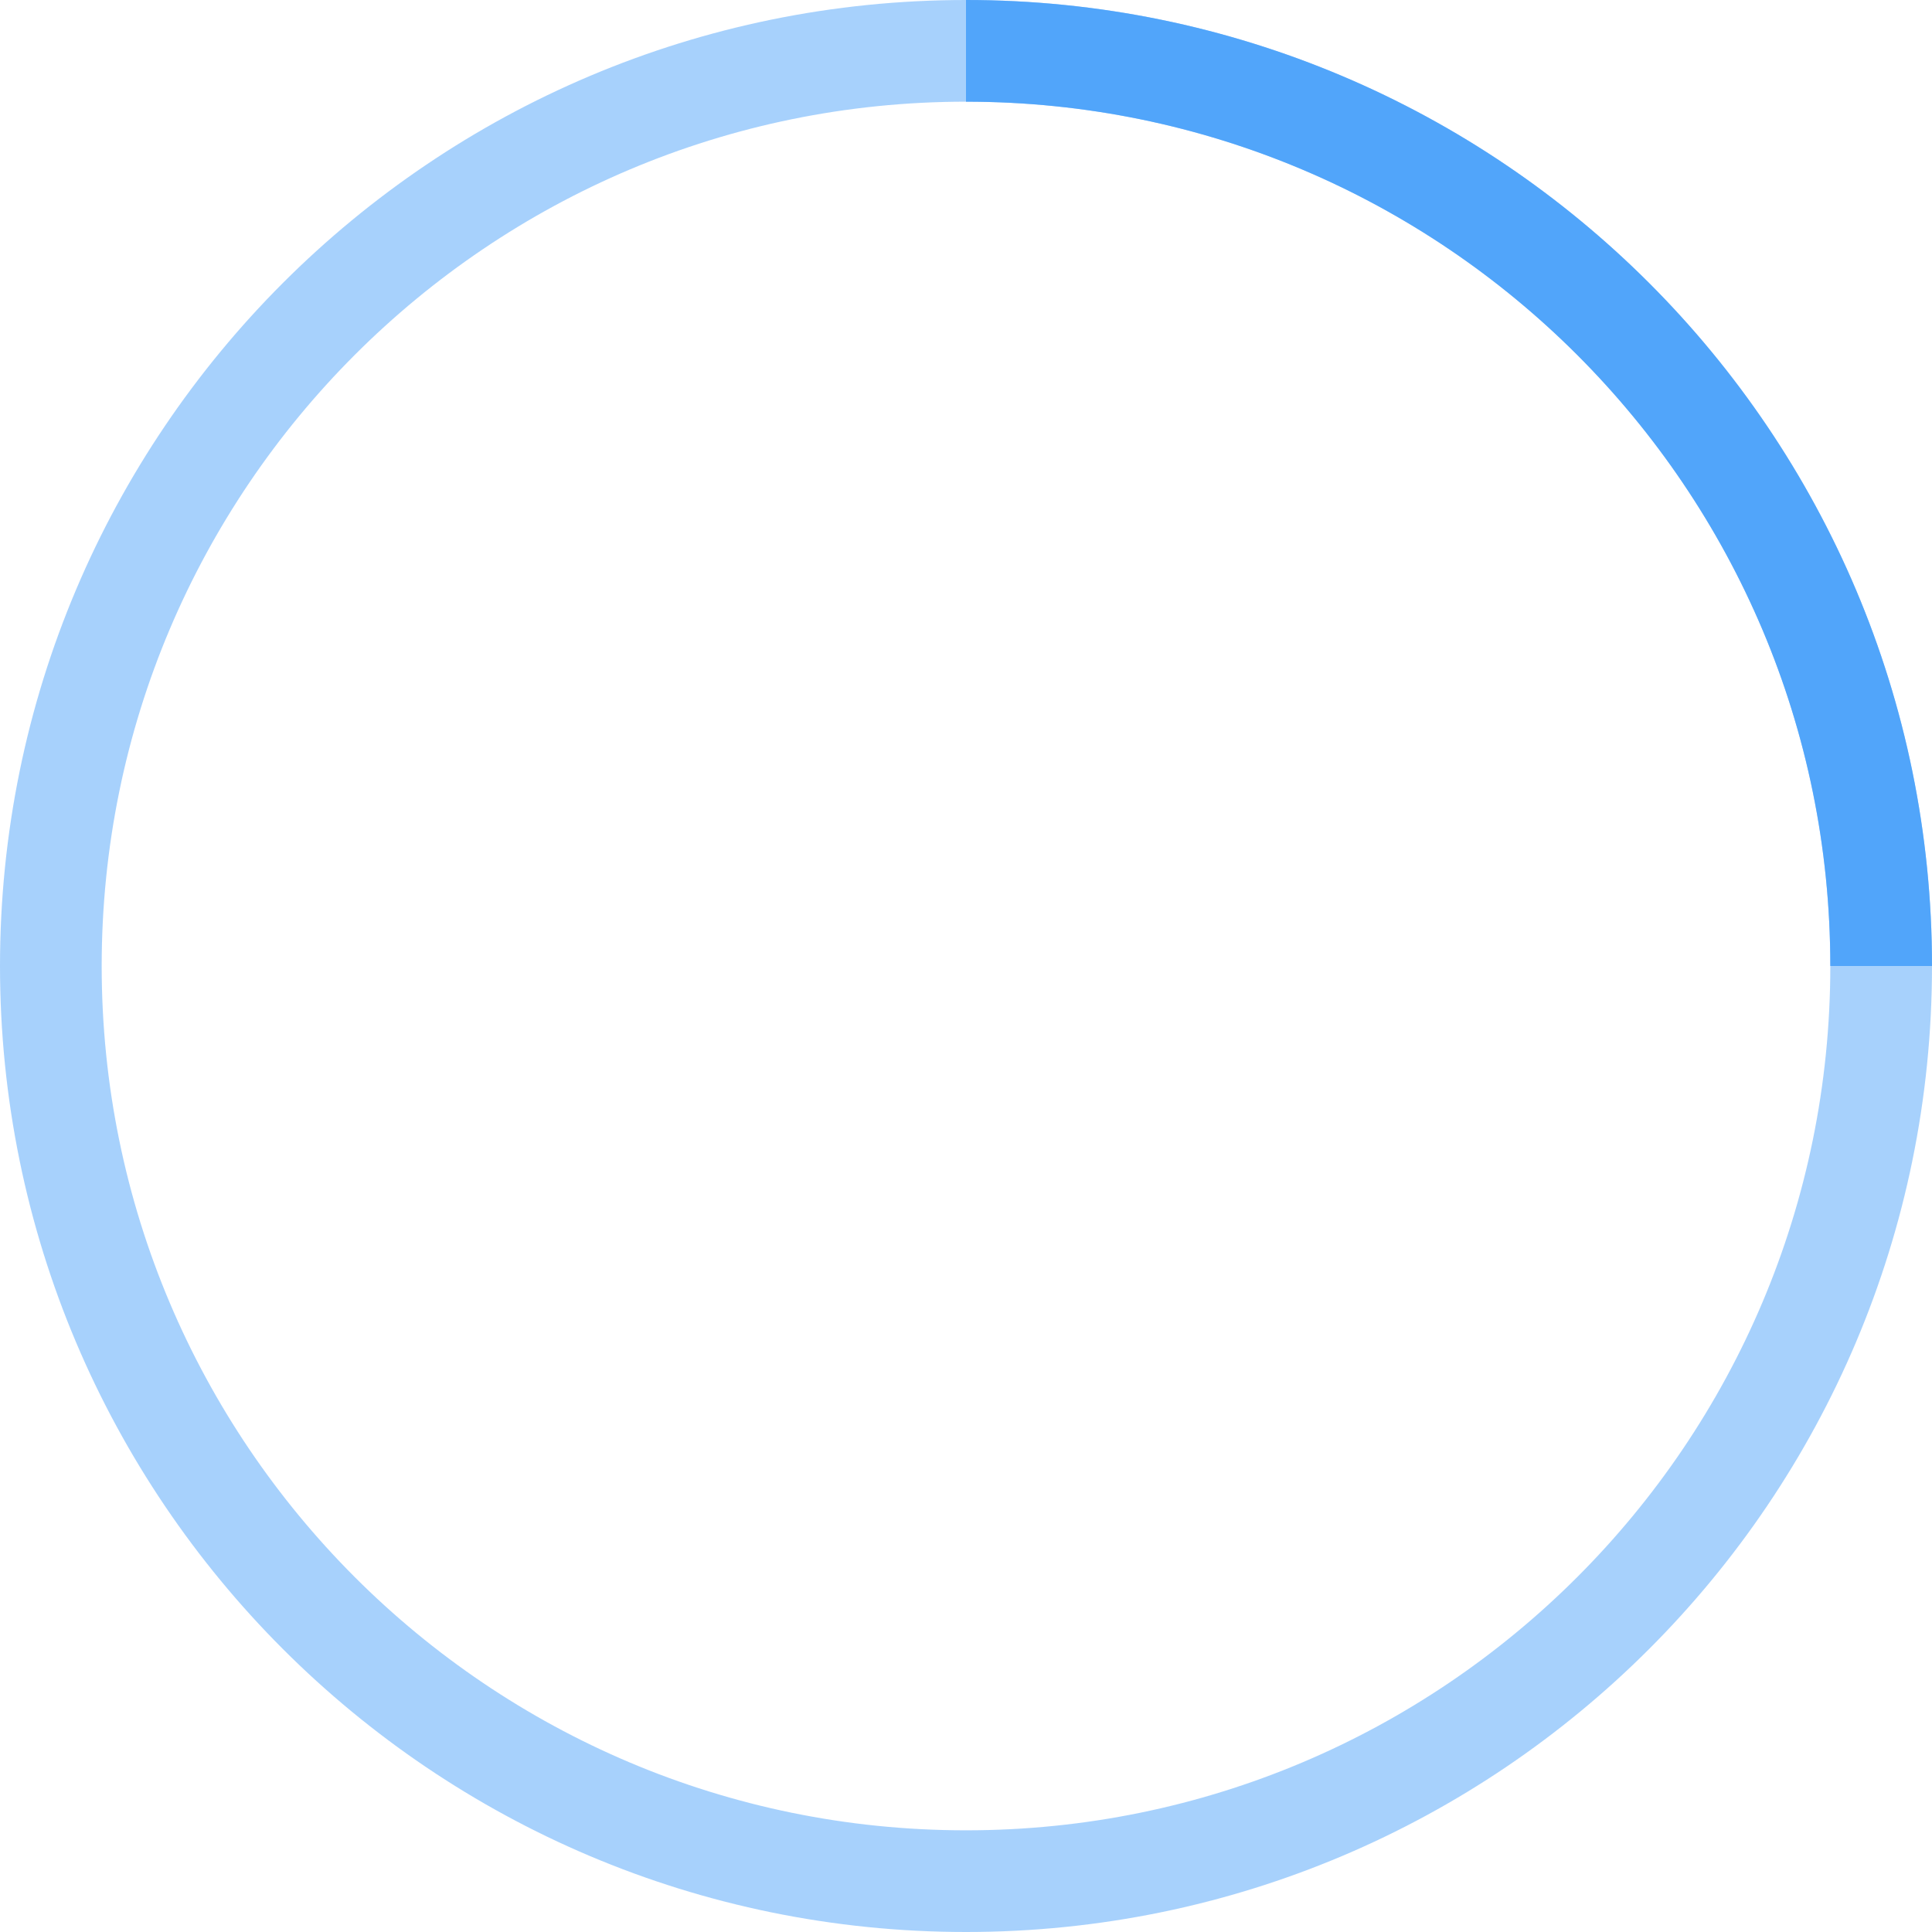
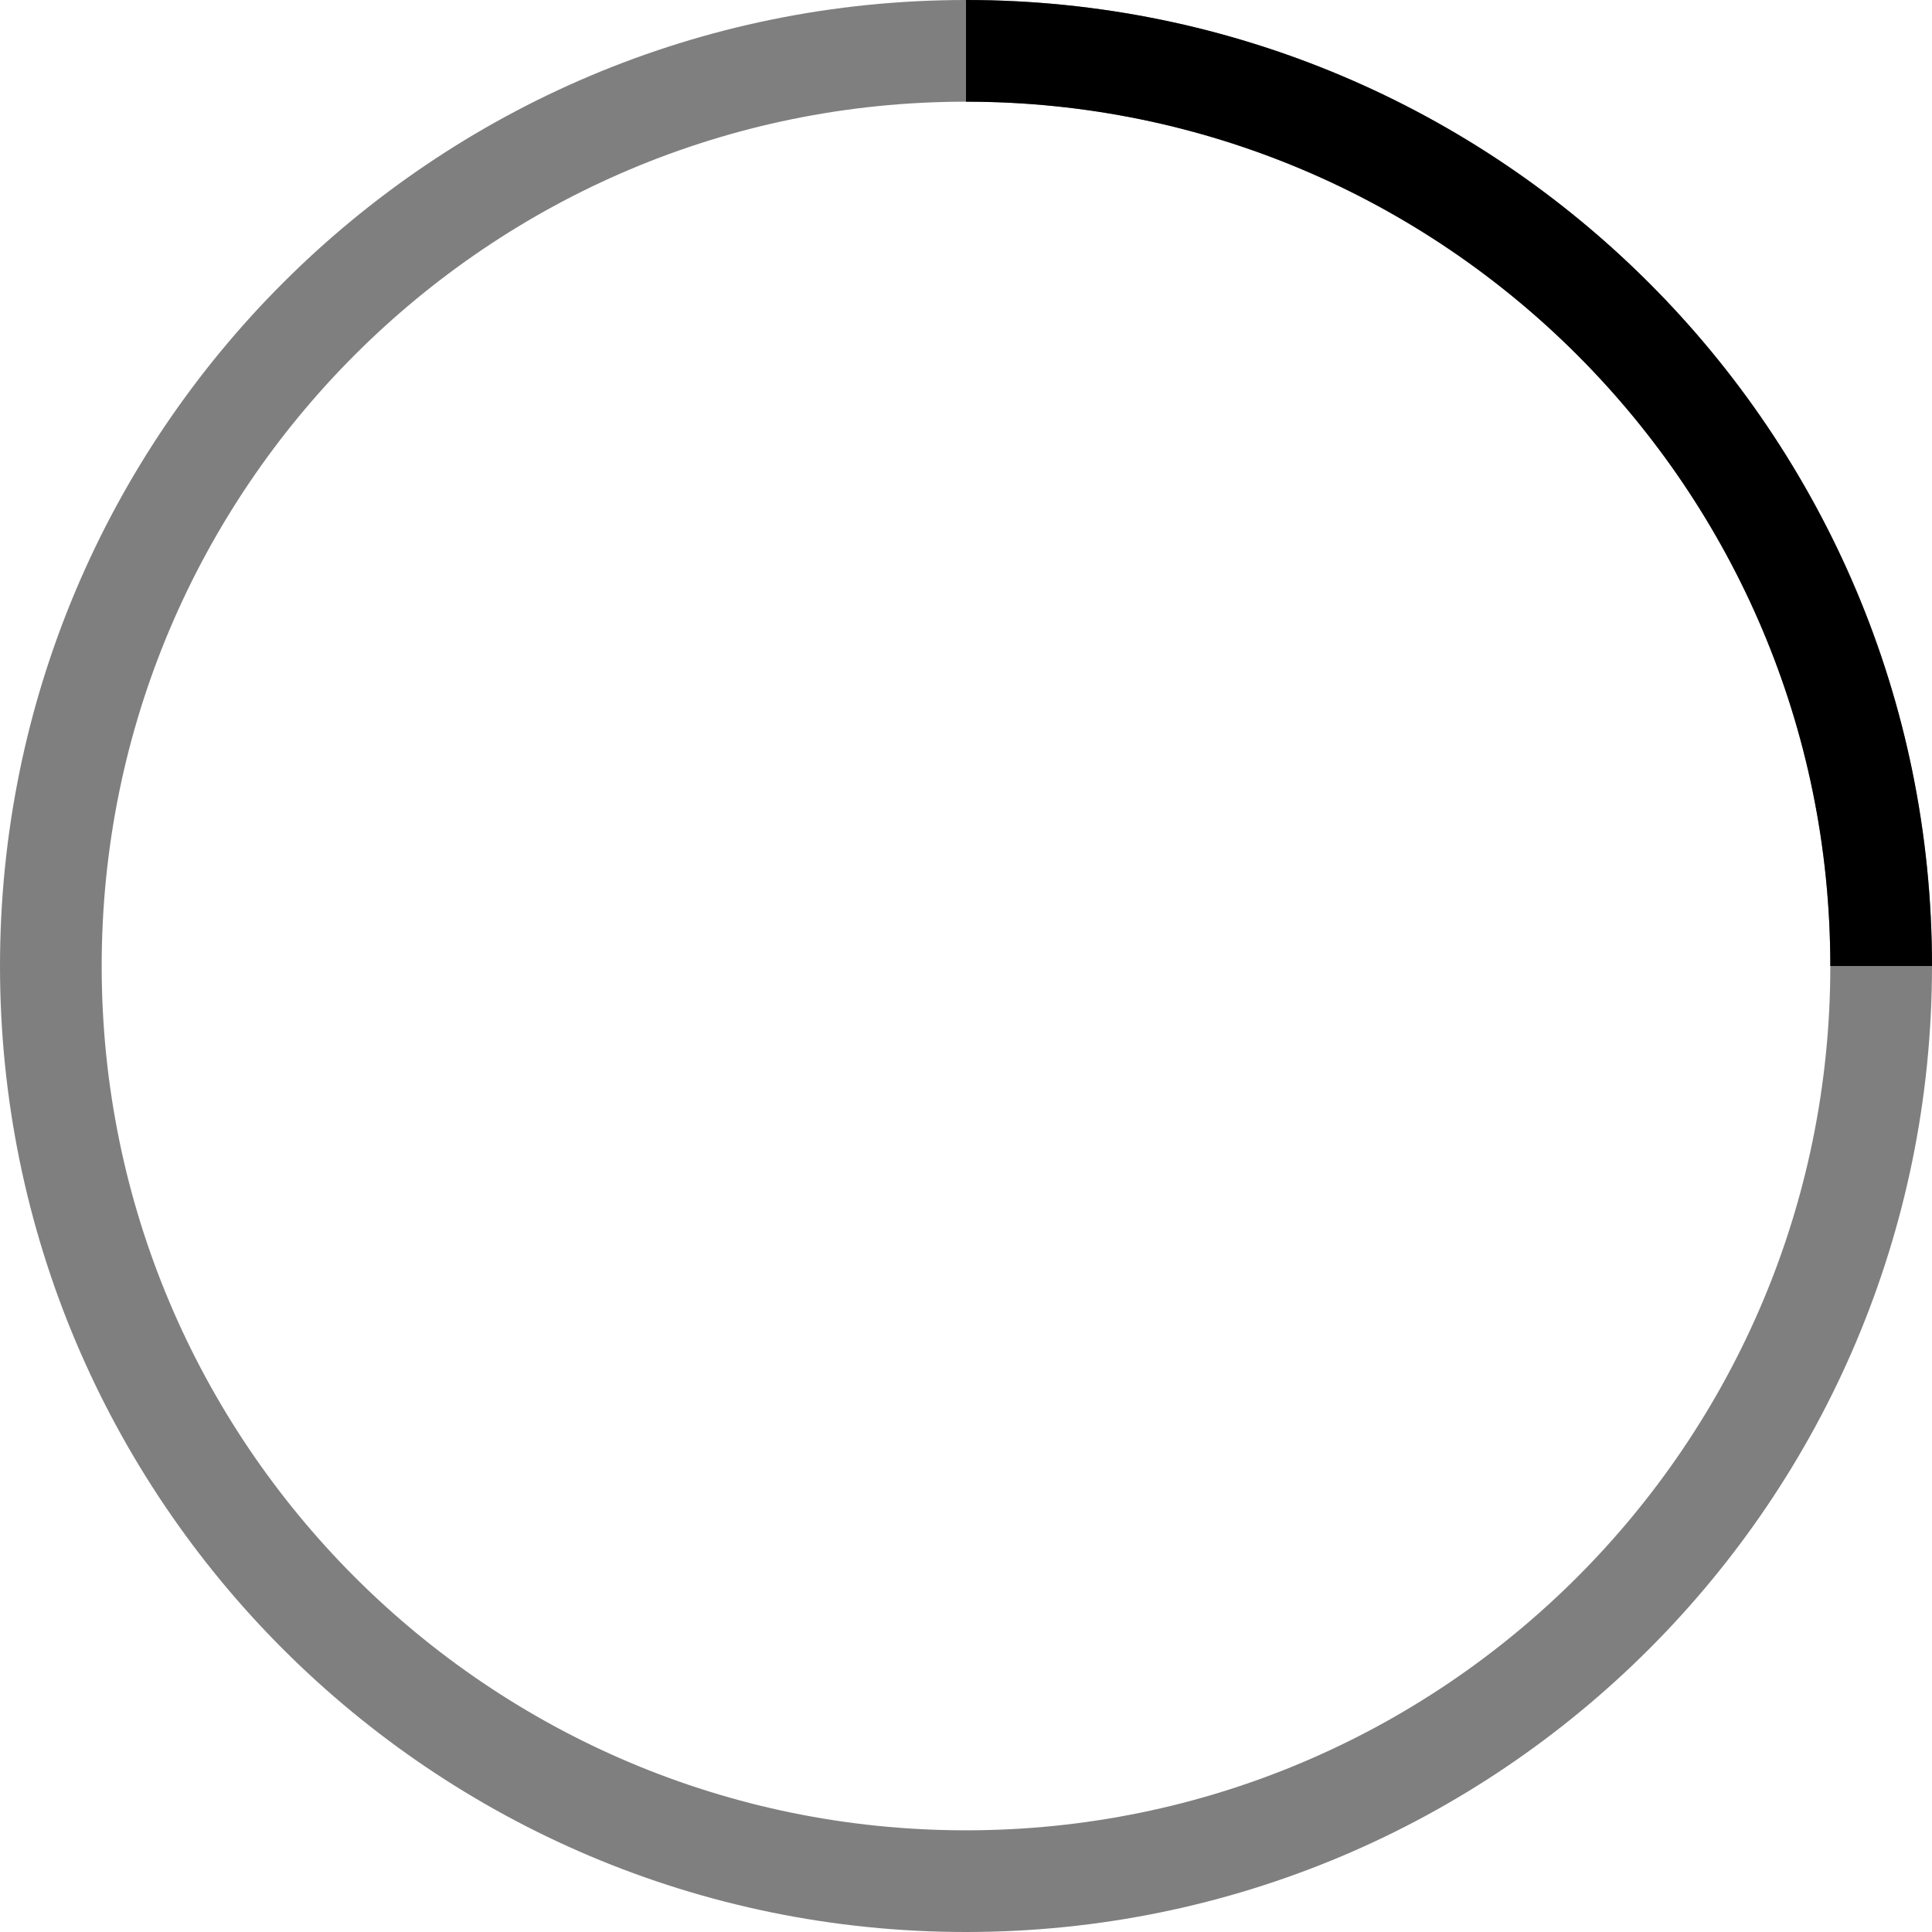
- <svg xmlns="http://www.w3.org/2000/svg" width="38" height="38" viewBox="0 0 38 38" stroke="#51a5fa">
+ <svg xmlns="http://www.w3.org/2000/svg" width="38" height="38" viewBox="0 0 38 38" stroke="#000000">
  <g fill="none" fill-rule="evenodd">
    <g transform="translate(1 1)" stroke-width="2">
      <circle stroke-opacity=".5" cx="18" cy="18" r="18" />
      <path d="M36 18c0-9.94-8.06-18-18-18">
        <animateTransform attributeName="transform" type="rotate" from="0 18 18" to="360 18 18" dur="1s" repeatCount="indefinite" />
      </path>
    </g>
  </g>
</svg>
